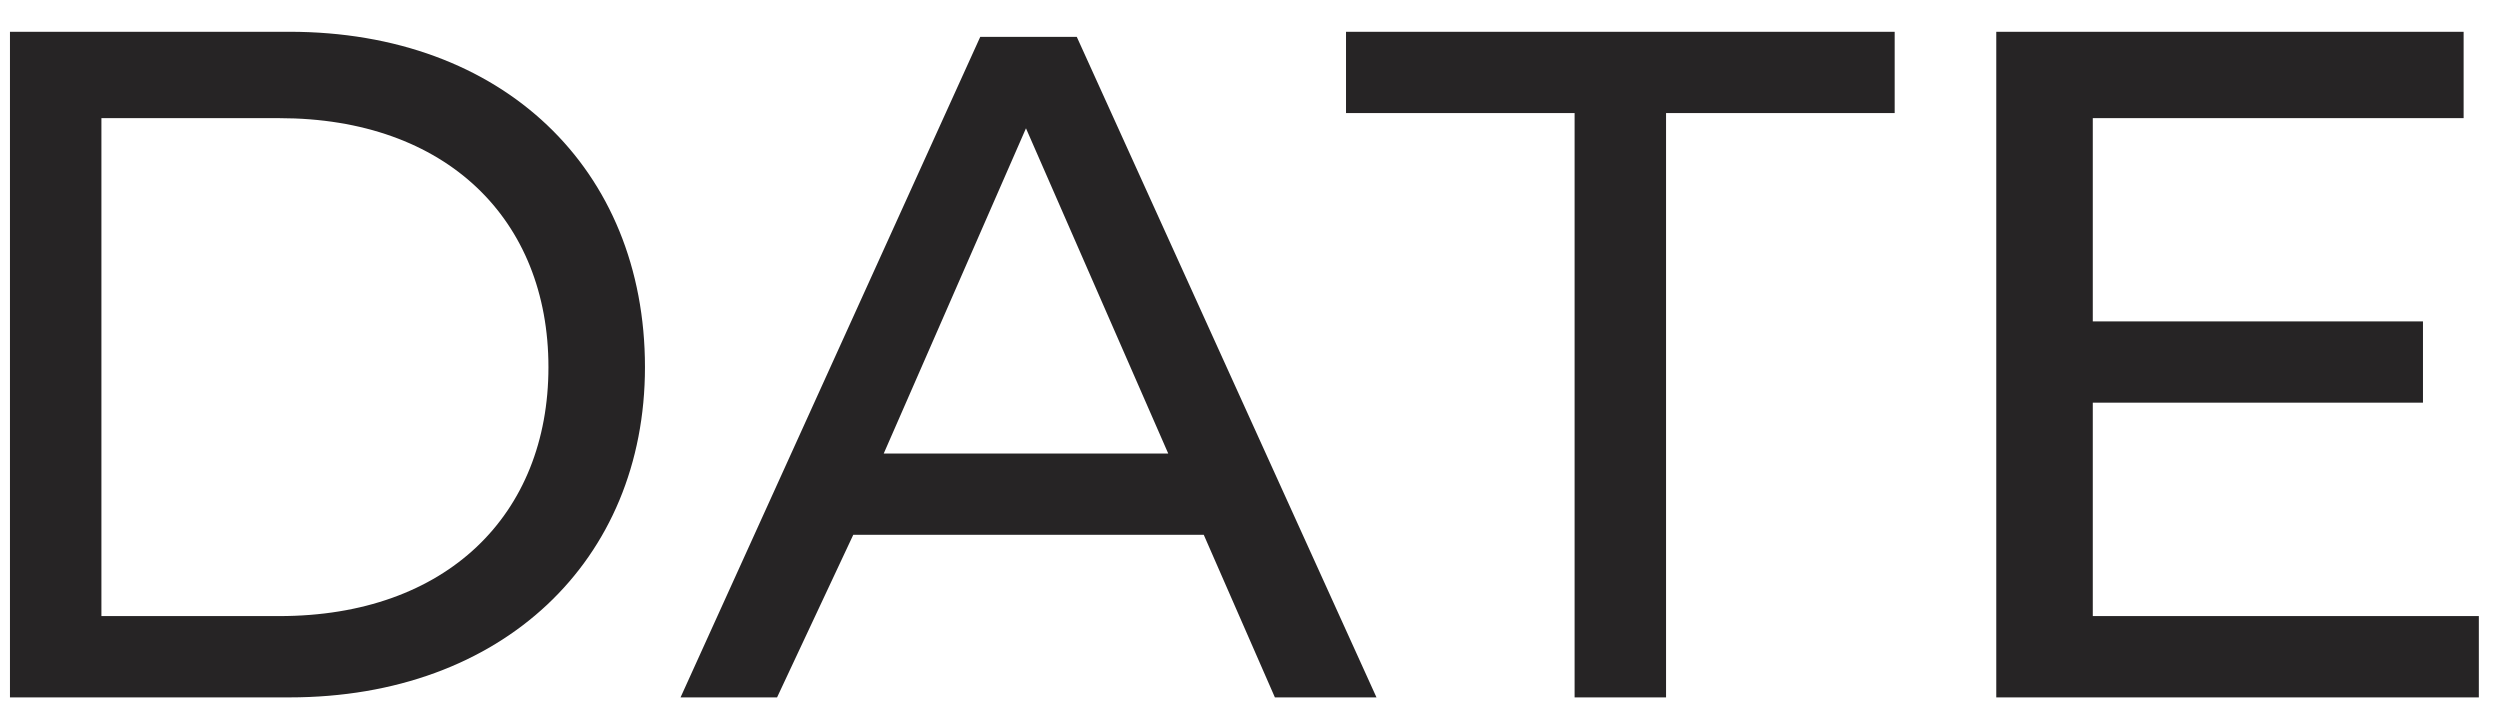
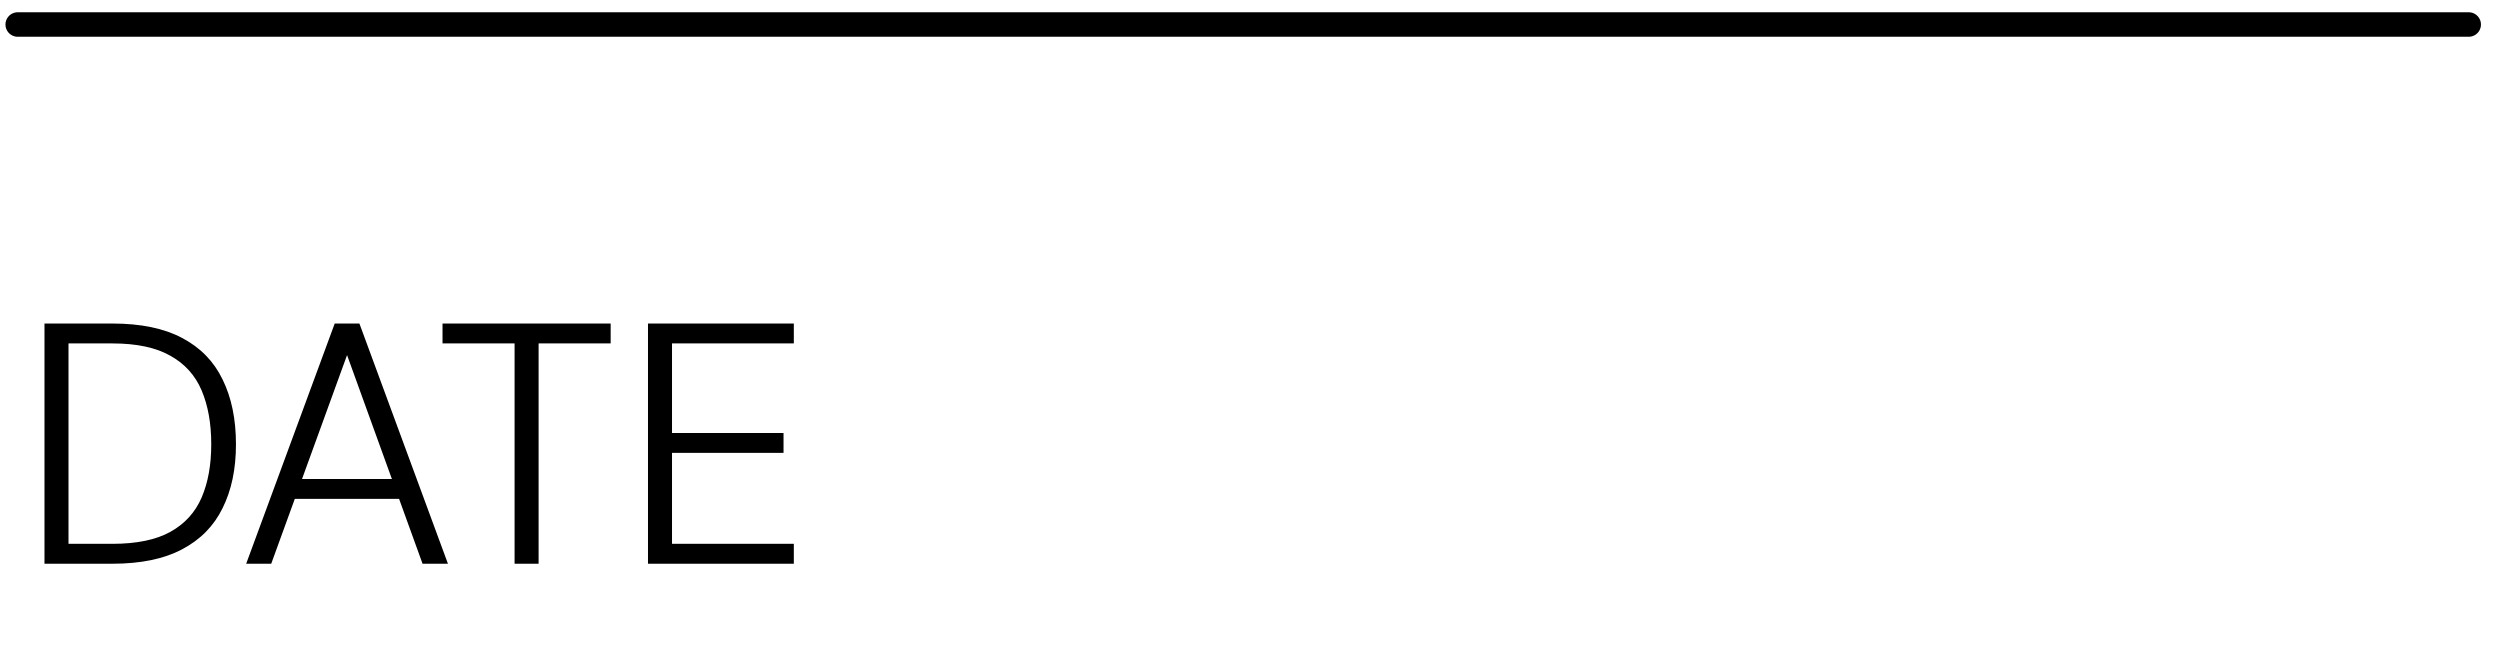
- <svg xmlns="http://www.w3.org/2000/svg" width="69" height="20" viewBox="0 0 69 20" fill="none">
-   <path d="M0.275 19.248H7.987C13.876 19.248 17.801 15.462 17.801 10.133C17.801 4.663 13.876 0.877 7.987 0.877H0.275V19.248ZM2.799 17.004V3.261H7.706C12.333 3.261 15.137 6.066 15.137 10.133C15.137 14.2 12.333 17.004 7.706 17.004H2.799ZM35.187 19.248H37.991L29.719 1.017H27.055L18.783 19.248H21.447L23.55 14.761H33.224L35.187 19.248ZM24.391 12.517L28.317 3.541L32.243 12.517H24.391ZM43.459 19.248H45.983V3.121H52.293V0.877H37.15V3.121H43.459V19.248ZM57.761 17.004V11.114H66.874V8.87H57.761V3.261H67.996V0.877H55.097V19.248H68.416V17.004H57.761Z" fill="#262425" />
+ <svg xmlns="http://www.w3.org/2000/svg" width="102" height="27" viewBox="0 0 102 27" fill="none">
+   <path d="M0.723 1H100.723" stroke="black" stroke-linecap="round" stroke-linejoin="round" />
+   <path d="M1.815 23V13.2H4.587C5.744 13.2 6.691 13.396 7.429 13.788C8.175 14.18 8.726 14.745 9.081 15.482C9.445 16.219 9.627 17.101 9.627 18.128C9.627 19.136 9.445 20.004 9.081 20.732C8.726 21.46 8.175 22.02 7.429 22.412C6.691 22.804 5.744 23 4.587 23H1.815ZM2.795 22.188H4.587C5.576 22.188 6.365 22.025 6.953 21.698C7.541 21.371 7.965 20.905 8.227 20.298C8.488 19.691 8.619 18.968 8.619 18.128C8.619 17.279 8.488 16.546 8.227 15.93C7.965 15.314 7.541 14.843 6.953 14.516C6.365 14.18 5.576 14.012 4.587 14.012H2.795V22.188ZM10.044 23L13.656 13.2H14.664L18.276 23H17.24L14.16 14.488L11.066 23H10.044ZM11.696 20.354L11.99 19.542H16.316L16.61 20.354H11.696ZM20.995 23V14.012H18.055V13.2H24.915V14.012H21.975V23H20.995ZM26.438 23V13.2H32.388V14.012H27.418V17.666H31.968V18.478H27.418V22.188H32.388V23H26.438Z" fill="black" />
</svg>
